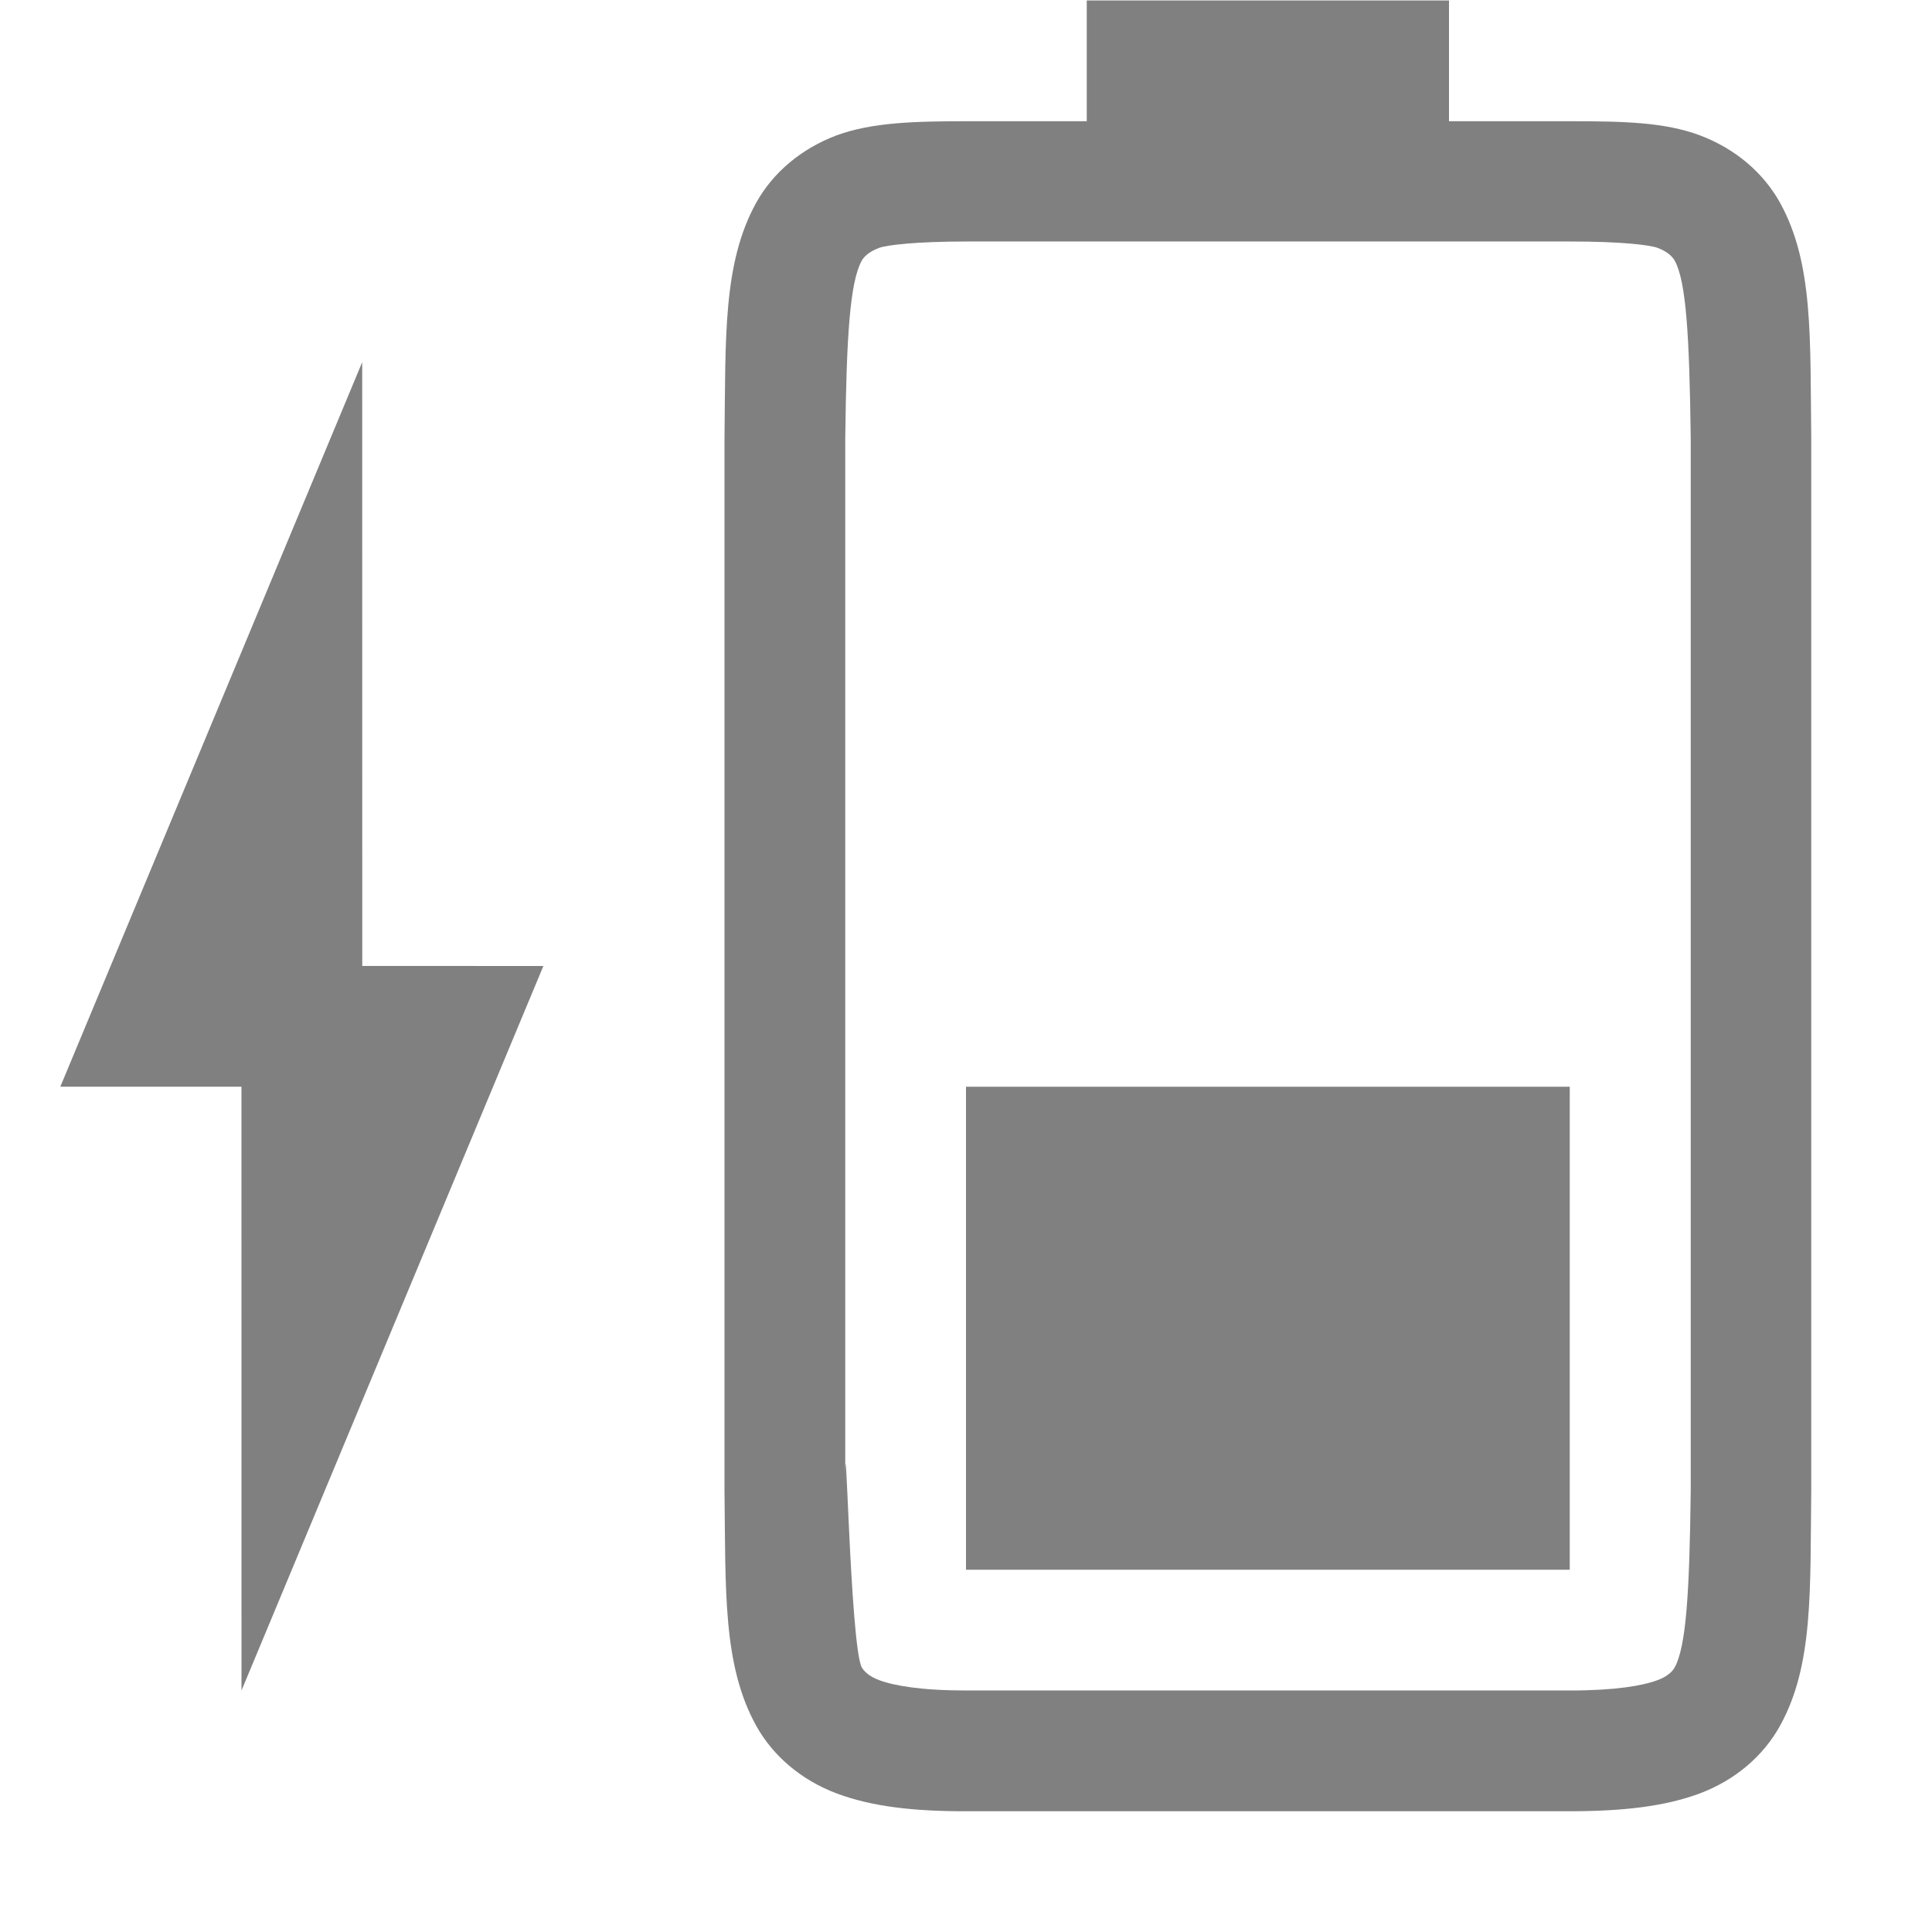
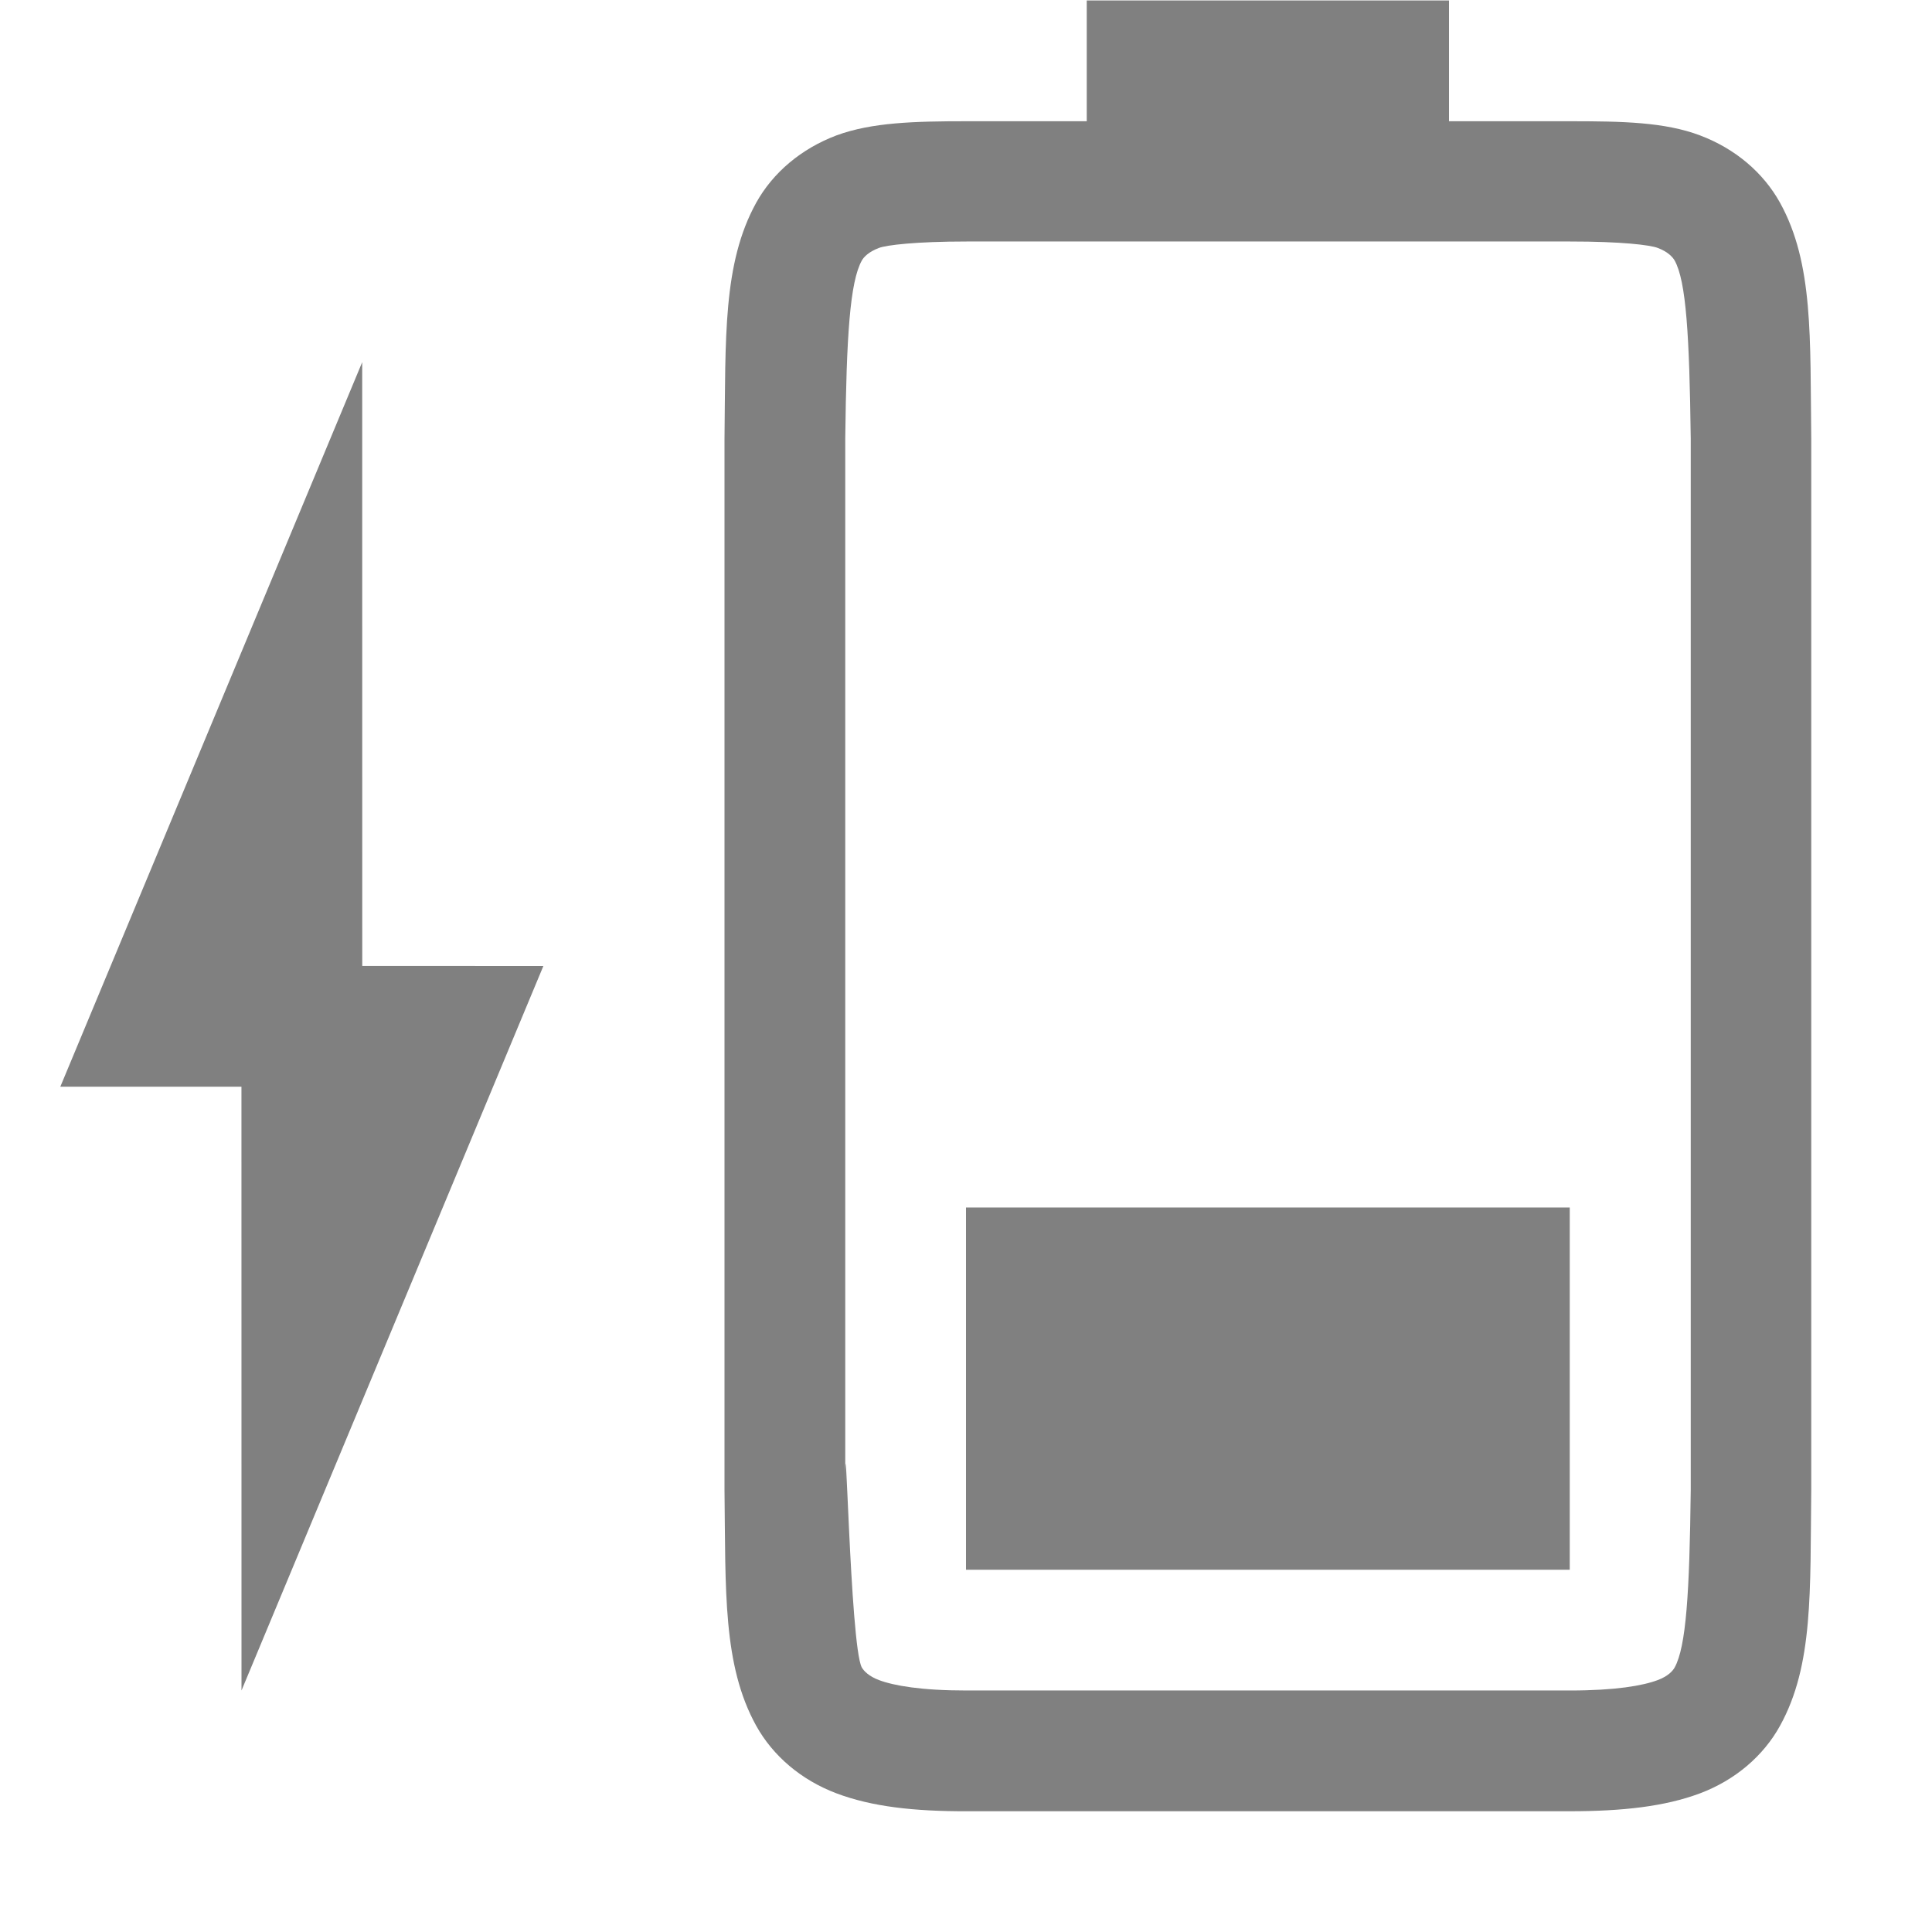
<svg xmlns="http://www.w3.org/2000/svg" xmlns:ns1="http://www.openswatchbook.org/uri/2009/osb" height="16" id="svg7384" version="1.1" width="16">
  <defs id="defs7386">
    <linearGradient id="linearGradient5606" ns1:paint="solid">
      <stop id="stop5608" offset="0" style="stop-color:#000000;stop-opacity:1;" />
    </linearGradient>
    <linearGradient id="linearGradient4526" ns1:paint="solid">
      <stop id="stop4528" offset="0" style="stop-color:#ffffff;stop-opacity:1;" />
    </linearGradient>
    <linearGradient id="linearGradient3600-4" ns1:paint="gradient">
      <stop id="stop3602-7" offset="0" style="stop-color:#f4f4f4;stop-opacity:1" />
      <stop id="stop3604-6" offset="1" style="stop-color:#dbdbdb;stop-opacity:1" />
    </linearGradient>
  </defs>
  <g id="layer9" label="status" style="display:inline" transform="translate(-1033,86.99998)">
-     <path d="m 1041,-74 0,-4 h 5 v 4 z" id="path2909-7-9" style="color:#000000;display:inline;overflow:visible;visibility:visible;opacity:1;fill:#808080;fill-opacity:1;fill-rule:nonzero;stroke:none;stroke-width:2.25;stroke-linecap:butt;stroke-linejoin:miter;stroke-miterlimit:4;stroke-dasharray:none;stroke-dashoffset:0;stroke-opacity:1;marker:none;enable-background:accumulate" />
+     <path d="m 1041,-74 0,-3 h 5 v 3 z" id="path2909-7-9" style="color:#000000;display:inline;overflow:visible;visibility:visible;opacity:1;fill:#808080;fill-opacity:1;fill-rule:nonzero;stroke:none;stroke-width:2.25;stroke-linecap:butt;stroke-linejoin:miter;stroke-miterlimit:4;stroke-dasharray:none;stroke-dashoffset:0;stroke-opacity:1;marker:none;enable-background:accumulate" />
    <path d="m 1039,-74.662 c 0.01,0.839 -0.015,1.451 0.262,1.953 0.139,0.251 0.374,0.451 0.666,0.561 0.292,0.11 0.64,0.149 1.078,0.148 h 4.994 c 0.438,-3e-4 0.786,-0.039 1.078,-0.148 0.292,-0.11 0.526,-0.31 0.664,-0.561 0.277,-0.502 0.248,-1.114 0.258,-1.953 v 0 -8.703 0 c -0.01,-0.839 0.019,-1.453 -0.258,-1.955 -0.139,-0.251 -0.372,-0.449 -0.664,-0.559 -0.292,-0.11 -0.64,-0.117 -1.078,-0.117 h -1 v -1 h -3 v 1 h -0.994 c -0.438,0 -0.786,0.01 -1.078,0.117 -0.292,0.11 -0.527,0.308 -0.666,0.559 -0.277,0.502 -0.252,1.116 -0.262,1.955 v 0 z m 1,-0.014 v -8.691 c 0.01,-0.853 0.039,-1.298 0.137,-1.475 0.016,-0.029 0.057,-0.073 0.143,-0.105 0.061,-0.023 0.299,-0.053 0.727,-0.053 h 4.994 c 0.427,-3e-4 0.664,0.029 0.727,0.053 0.086,0.032 0.125,0.077 0.141,0.105 0.095,0.172 0.122,0.618 0.133,1.475 v 8.693 0.012 c -0.01,0.854 -0.038,1.298 -0.133,1.471 -0.016,0.029 -0.055,0.073 -0.141,0.105 -0.123,0.046 -0.348,0.086 -0.727,0.086 h -4.994 c -0.378,3e-4 -0.604,-0.04 -0.727,-0.086 -0.086,-0.032 -0.127,-0.077 -0.143,-0.105 -0.098,-0.178 -0.137,-2.349 -0.137,-1.484 z" id="path2913-2-1" style="color:#000000;font-style:normal;font-variant:normal;font-weight:normal;font-stretch:normal;font-size:medium;line-height:normal;font-family:sans-serif;font-variant-ligatures:none;font-variant-position:normal;font-variant-caps:normal;font-variant-numeric:normal;font-variant-alternates:normal;font-feature-settings:normal;text-indent:0;text-align:start;text-decoration:none;text-decoration-line:none;text-decoration-style:solid;text-decoration-color:#000000;letter-spacing:normal;word-spacing:normal;text-transform:none;writing-mode:lr-tb;direction:ltr;baseline-shift:baseline;text-anchor:start;white-space:normal;shape-padding:0;clip-rule:nonzero;display:inline;overflow:visible;visibility:visible;opacity:1;isolation:auto;mix-blend-mode:normal;color-interpolation:sRGB;color-interpolation-filters:linearRGB;solid-color:#000000;solid-opacity:1;fill:#808080;fill-opacity:1;fill-rule:nonzero;stroke:none;stroke-width:4;stroke-linecap:butt;stroke-linejoin:miter;stroke-miterlimit:4;stroke-dasharray:none;stroke-dashoffset:0;stroke-opacity:1;marker:none;color-rendering:auto;image-rendering:auto;shape-rendering:auto;text-rendering:auto;enable-background:accumulate" />
    <path d="m 1035,-73 2.5,-6 -1.5,-5e-4 -4e-4,-5 -2.5,6 h 1.5 z" id="path2966-0-9" style="display:inline;opacity:1;fill:#808080;fill-opacity:1;stroke:none;stroke-width:1;enable-background:new" />
  </g>
  <g id="layer2" style="display:inline" transform="translate(-792,-280)" />
  <g id="layer4" style="display:inline" transform="translate(-792,-280)" />
  <g id="g1812" style="display:inline" transform="translate(-792,-280)" />
  <g id="g6217" style="display:inline" transform="translate(-792,-280)" />
  <g id="layer3" style="display:inline" transform="translate(-792,-280)" />
  <g id="g1833" style="display:inline" transform="translate(-792,-280)" />
  <g id="layer1" style="display:inline" transform="translate(-792,-280)" />
</svg>
